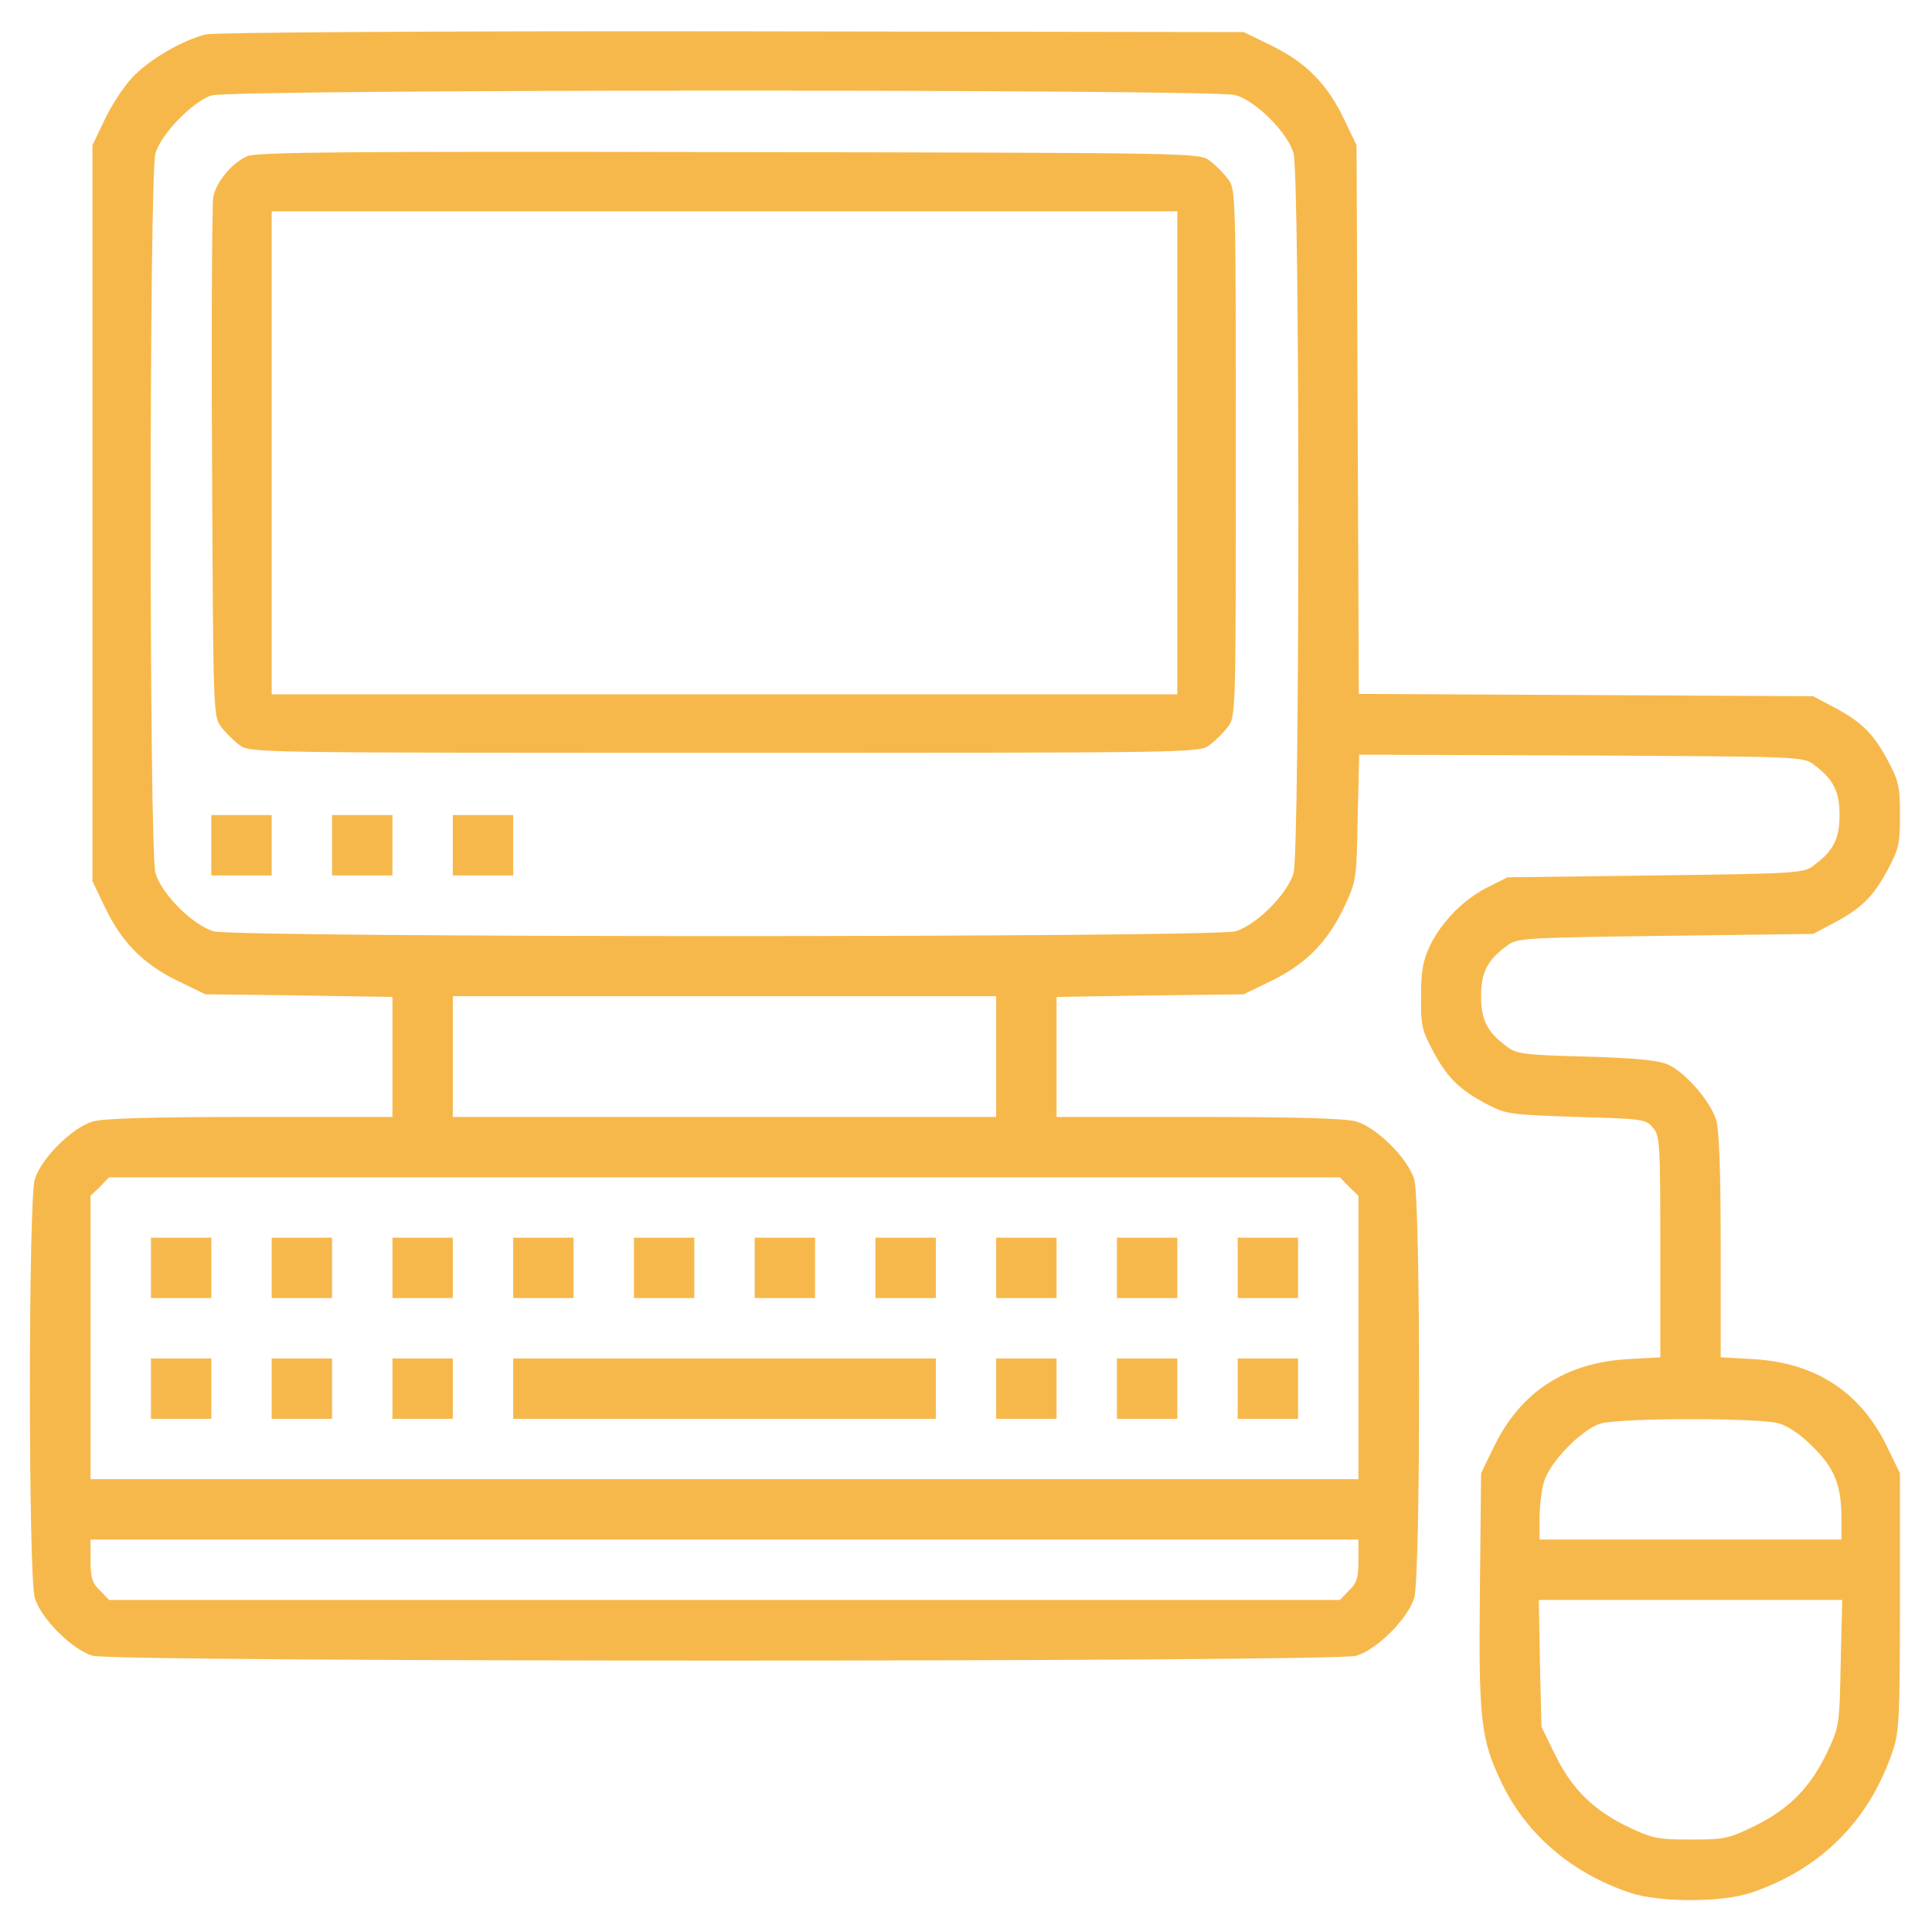
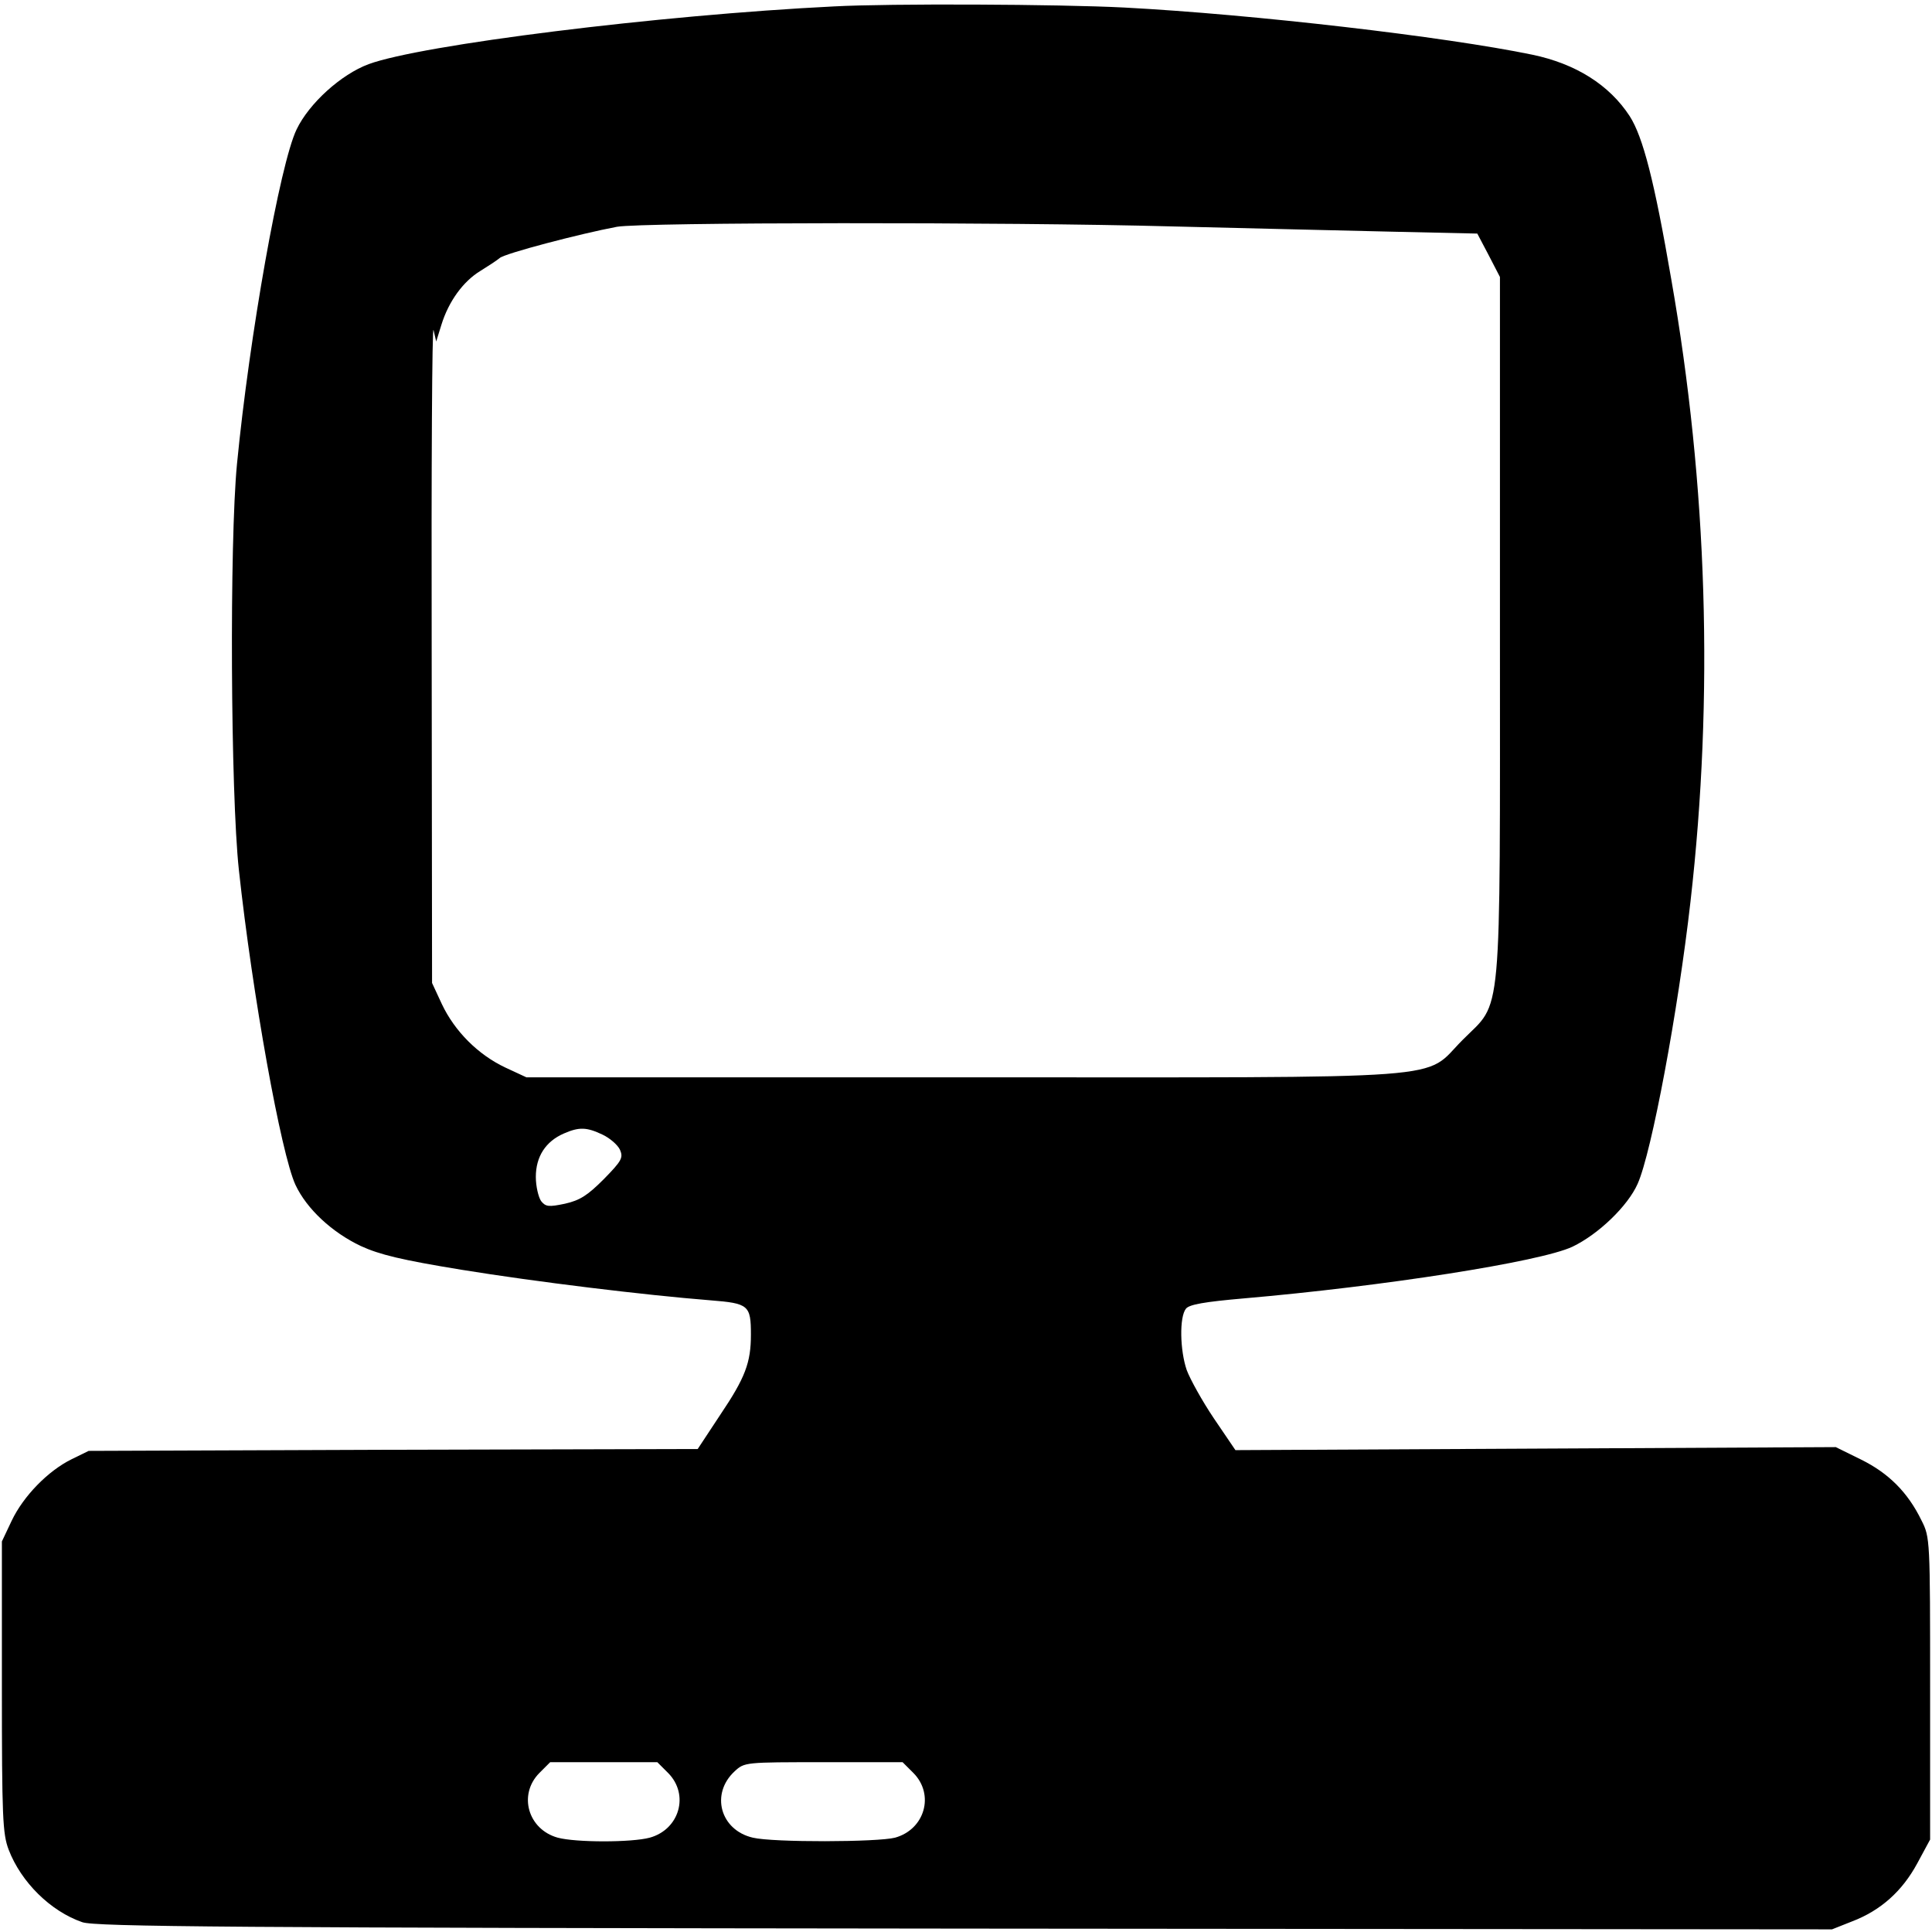
- <svg xmlns="http://www.w3.org/2000/svg" version="1.0" width="32" height="32" viewBox="0 0 512 512" preserveAspectRatio="xMidYMid meet">
-   <g transform="translate(0,512) scale(0.1,-0.1)" fill="#F7B84B" stroke="none">
-     <path d="M546 5029 c-62 -15 -153 -68 -197 -116 -22 -24 -55 -74 -72 -111 l-32 -67 0 -975 0 -975 32 -67 c44 -93 100 -151 191 -196 l76 -37 248 -3 248 -4 0 -159 0 -159 -376 0 c-267 0 -389 -4 -418 -12 -55 -16 -138 -99 -154 -154 -17 -59 -17 -1049 0 -1108 16 -55 99 -138 154 -154 60 -17 3288 -17 3348 0 55 16 138 99 154 154 17 59 17 1049 0 1108 -16 55 -99 138 -154 154 -29 8 -151 12 -418 12 l-376 0 0 159 0 159 248 4 248 3 76 37 c91 45 147 103 191 196 31 66 32 71 35 235 l4 167 588 -2 c577 -3 589 -3 616 -24 53 -39 69 -71 69 -134 0 -63 -16 -95 -69 -134 -26 -20 -43 -21 -419 -26 l-392 -5 -50 -25 c-64 -31 -124 -92 -155 -155 -19 -41 -24 -66 -24 -135 -1 -78 2 -90 33 -148 38 -70 70 -101 145 -140 48 -25 61 -26 234 -32 178 -5 184 -6 203 -29 18 -22 19 -43 19 -316 l0 -292 -89 -5 c-162 -10 -279 -86 -349 -226 l-37 -76 -3 -305 c-4 -350 2 -400 58 -517 66 -136 185 -238 340 -290 76 -26 244 -26 320 0 185 62 314 191 376 376 17 49 19 90 19 396 l0 340 -37 76 c-70 140 -187 216 -349 226 l-89 5 0 295 c0 197 -4 308 -12 334 -15 49 -81 126 -128 147 -26 11 -81 17 -217 21 -163 4 -184 7 -209 26 -53 39 -69 71 -69 134 0 63 16 95 69 134 26 20 43 21 419 26 l392 5 51 27 c76 40 107 70 145 140 31 58 34 70 34 148 0 78 -3 90 -34 148 -38 70 -69 100 -145 140 l-51 27 -602 3 -602 3 -3 727 -3 727 -32 67 c-44 93 -100 151 -191 196 l-76 37 -1355 2 c-797 1 -1372 -3 -1395 -8z m2728 -161 c55 -16 138 -99 154 -154 17 -59 17 -1849 0 -1908 -16 -55 -99 -138 -154 -154 -60 -17 -2648 -17 -2708 0 -55 16 -138 99 -154 154 -17 59 -17 1849 0 1908 15 51 99 137 148 153 53 17 2658 17 2714 1z m-634 -2548 l0 -160 -720 0 -720 0 0 160 0 160 720 0 720 0 0 -160z m935 -345 l25 -24 0 -376 0 -375 -1680 0 -1680 0 0 375 0 376 25 24 24 25 1631 0 1631 0 24 -25z m1139 -627 c26 -8 60 -31 91 -63 57 -56 75 -102 75 -189 l0 -56 -400 0 -400 0 0 56 c0 31 5 75 12 98 15 51 99 137 148 153 50 16 421 16 474 1z m-1114 -363 c0 -46 -4 -60 -25 -80 l-24 -25 -1631 0 -1631 0 -24 25 c-21 20 -25 34 -25 80 l0 55 1680 0 1680 0 0 -55z m1278 -272 c-3 -164 -4 -169 -35 -235 -44 -93 -100 -151 -191 -196 -72 -35 -81 -37 -171 -37 -87 0 -102 3 -163 32 -93 44 -151 100 -196 191 l-37 76 -4 168 -3 168 402 0 402 0 -4 -167z" />
-     <path d="M655 4706 c-41 -18 -83 -69 -90 -109 -3 -18 -5 -334 -3 -704 3 -660 3 -672 24 -699 11 -15 33 -37 48 -48 27 -21 30 -21 1286 -21 1256 0 1259 0 1286 21 15 11 37 33 48 48 21 27 21 36 21 726 0 690 0 699 -21 726 -11 15 -33 37 -48 48 -27 21 -32 21 -1274 23 -1021 2 -1253 0 -1277 -11z m2465 -786 l0 -640 -1200 0 -1200 0 0 640 0 640 1200 0 1200 0 0 -640z" />
-     <path d="M560 2880 l0 -80 80 0 80 0 0 80 0 80 -80 0 -80 0 0 -80z" />
-     <path d="M880 2880 l0 -80 80 0 80 0 0 80 0 80 -80 0 -80 0 0 -80z" />
-     <path d="M1200 2880 l0 -80 80 0 80 0 0 80 0 80 -80 0 -80 0 0 -80z" />
-     <path d="M400 1760 l0 -80 80 0 80 0 0 80 0 80 -80 0 -80 0 0 -80z" />
-     <path d="M720 1760 l0 -80 80 0 80 0 0 80 0 80 -80 0 -80 0 0 -80z" />
-     <path d="M1040 1760 l0 -80 80 0 80 0 0 80 0 80 -80 0 -80 0 0 -80z" />
-     <path d="M1360 1760 l0 -80 80 0 80 0 0 80 0 80 -80 0 -80 0 0 -80z" />
-     <path d="M1680 1760 l0 -80 80 0 80 0 0 80 0 80 -80 0 -80 0 0 -80z" />
-     <path d="M2000 1760 l0 -80 80 0 80 0 0 80 0 80 -80 0 -80 0 0 -80z" />
-     <path d="M2320 1760 l0 -80 80 0 80 0 0 80 0 80 -80 0 -80 0 0 -80z" />
-     <path d="M2640 1760 l0 -80 80 0 80 0 0 80 0 80 -80 0 -80 0 0 -80z" />
-     <path d="M2960 1760 l0 -80 80 0 80 0 0 80 0 80 -80 0 -80 0 0 -80z" />
-     <path d="M3280 1760 l0 -80 80 0 80 0 0 80 0 80 -80 0 -80 0 0 -80z" />
-     <path d="M400 1440 l0 -80 80 0 80 0 0 80 0 80 -80 0 -80 0 0 -80z" />
-     <path d="M720 1440 l0 -80 80 0 80 0 0 80 0 80 -80 0 -80 0 0 -80z" />
-     <path d="M1040 1440 l0 -80 80 0 80 0 0 80 0 80 -80 0 -80 0 0 -80z" />
-     <path d="M1360 1440 l0 -80 560 0 560 0 0 80 0 80 -560 0 -560 0 0 -80z" />
-     <path d="M2640 1440 l0 -80 80 0 80 0 0 80 0 80 -80 0 -80 0 0 -80z" />
-     <path d="M2960 1440 l0 -80 80 0 80 0 0 80 0 80 -80 0 -80 0 0 -80z" />
-     <path d="M3280 1440 l0 -80 80 0 80 0 0 80 0 80 -80 0 -80 0 0 -80z" />
-   </g>
+ <svg xmlns="http://www.w3.org/2000/svg" height="32" preserveAspectRatio="xMidYMid meet" viewBox="0 0 512 512" width="32">
+   <path d="m2210 5103c-466-23-1095-102-1233-153-73-27-158-104-191-173-44-91-125-547-158-887-20-207-17-871 5-1075 36-332 112-753 150-835 30-64 97-126 173-162 50-23 108-37 267-63 197-32 484-67 660-81 101-8 107-13 107-91 0-74-15-114-81-212l-60-91-807-2-807-3-45-22c-63-31-128-98-159-163l-26-55v-385c0-347 2-390 18-432 33-86 111-163 195-192 34-12 390-15 2338-17l2299-2 53 21c76 29 133 80 173 154l34 63v400c0 395 0 401-23 446-36 74-87 125-160 161l-67 33-796-4-795-4-57 84c-31 46-63 104-72 128-18 52-20 141-2 163 9 11 49 18 152 27 370 32 787 97 872 137 69 33 147 108 173 167 37 83 107 457 140 748 62 543 45 1102-51 1649-45 262-75 377-110 432-54 83-143 139-258 163-232 48-740 107-1081 125-174 9-623 11-770 3zm895-583c198-5 461-11 585-14l225-5 30-57 30-58v-925c0-1073 7-990-99-1097-108-108 8-99-1326-99h-1155l-56 26c-72 34-134 96-168 168l-26 56-1 880c-1 484 1 867 5 850l7-30 14 45c19 61 57 114 103 142 21 13 44 28 51 34 12 12 215 65 311 83 68 12 1029 13 1470 1zm-1508-2407c19-9 40-27 46-40 9-21 5-29-43-78-43-43-63-56-103-65-43-9-51-8-63 7-7 10-14 39-14 64 0 54 26 94 74 115 41 18 61 17 103-3zm174-1692c56-57 30-149-49-171-48-13-196-13-244 0-79 22-105 114-49 171l29 29h142 142zm650 0c56-57 30-149-49-171-46-12-323-13-377 0-86 20-113 116-48 176 26 24 28 24 235 24h210z" transform="matrix(.1 0 0 -.1 0 512)" />
</svg>
